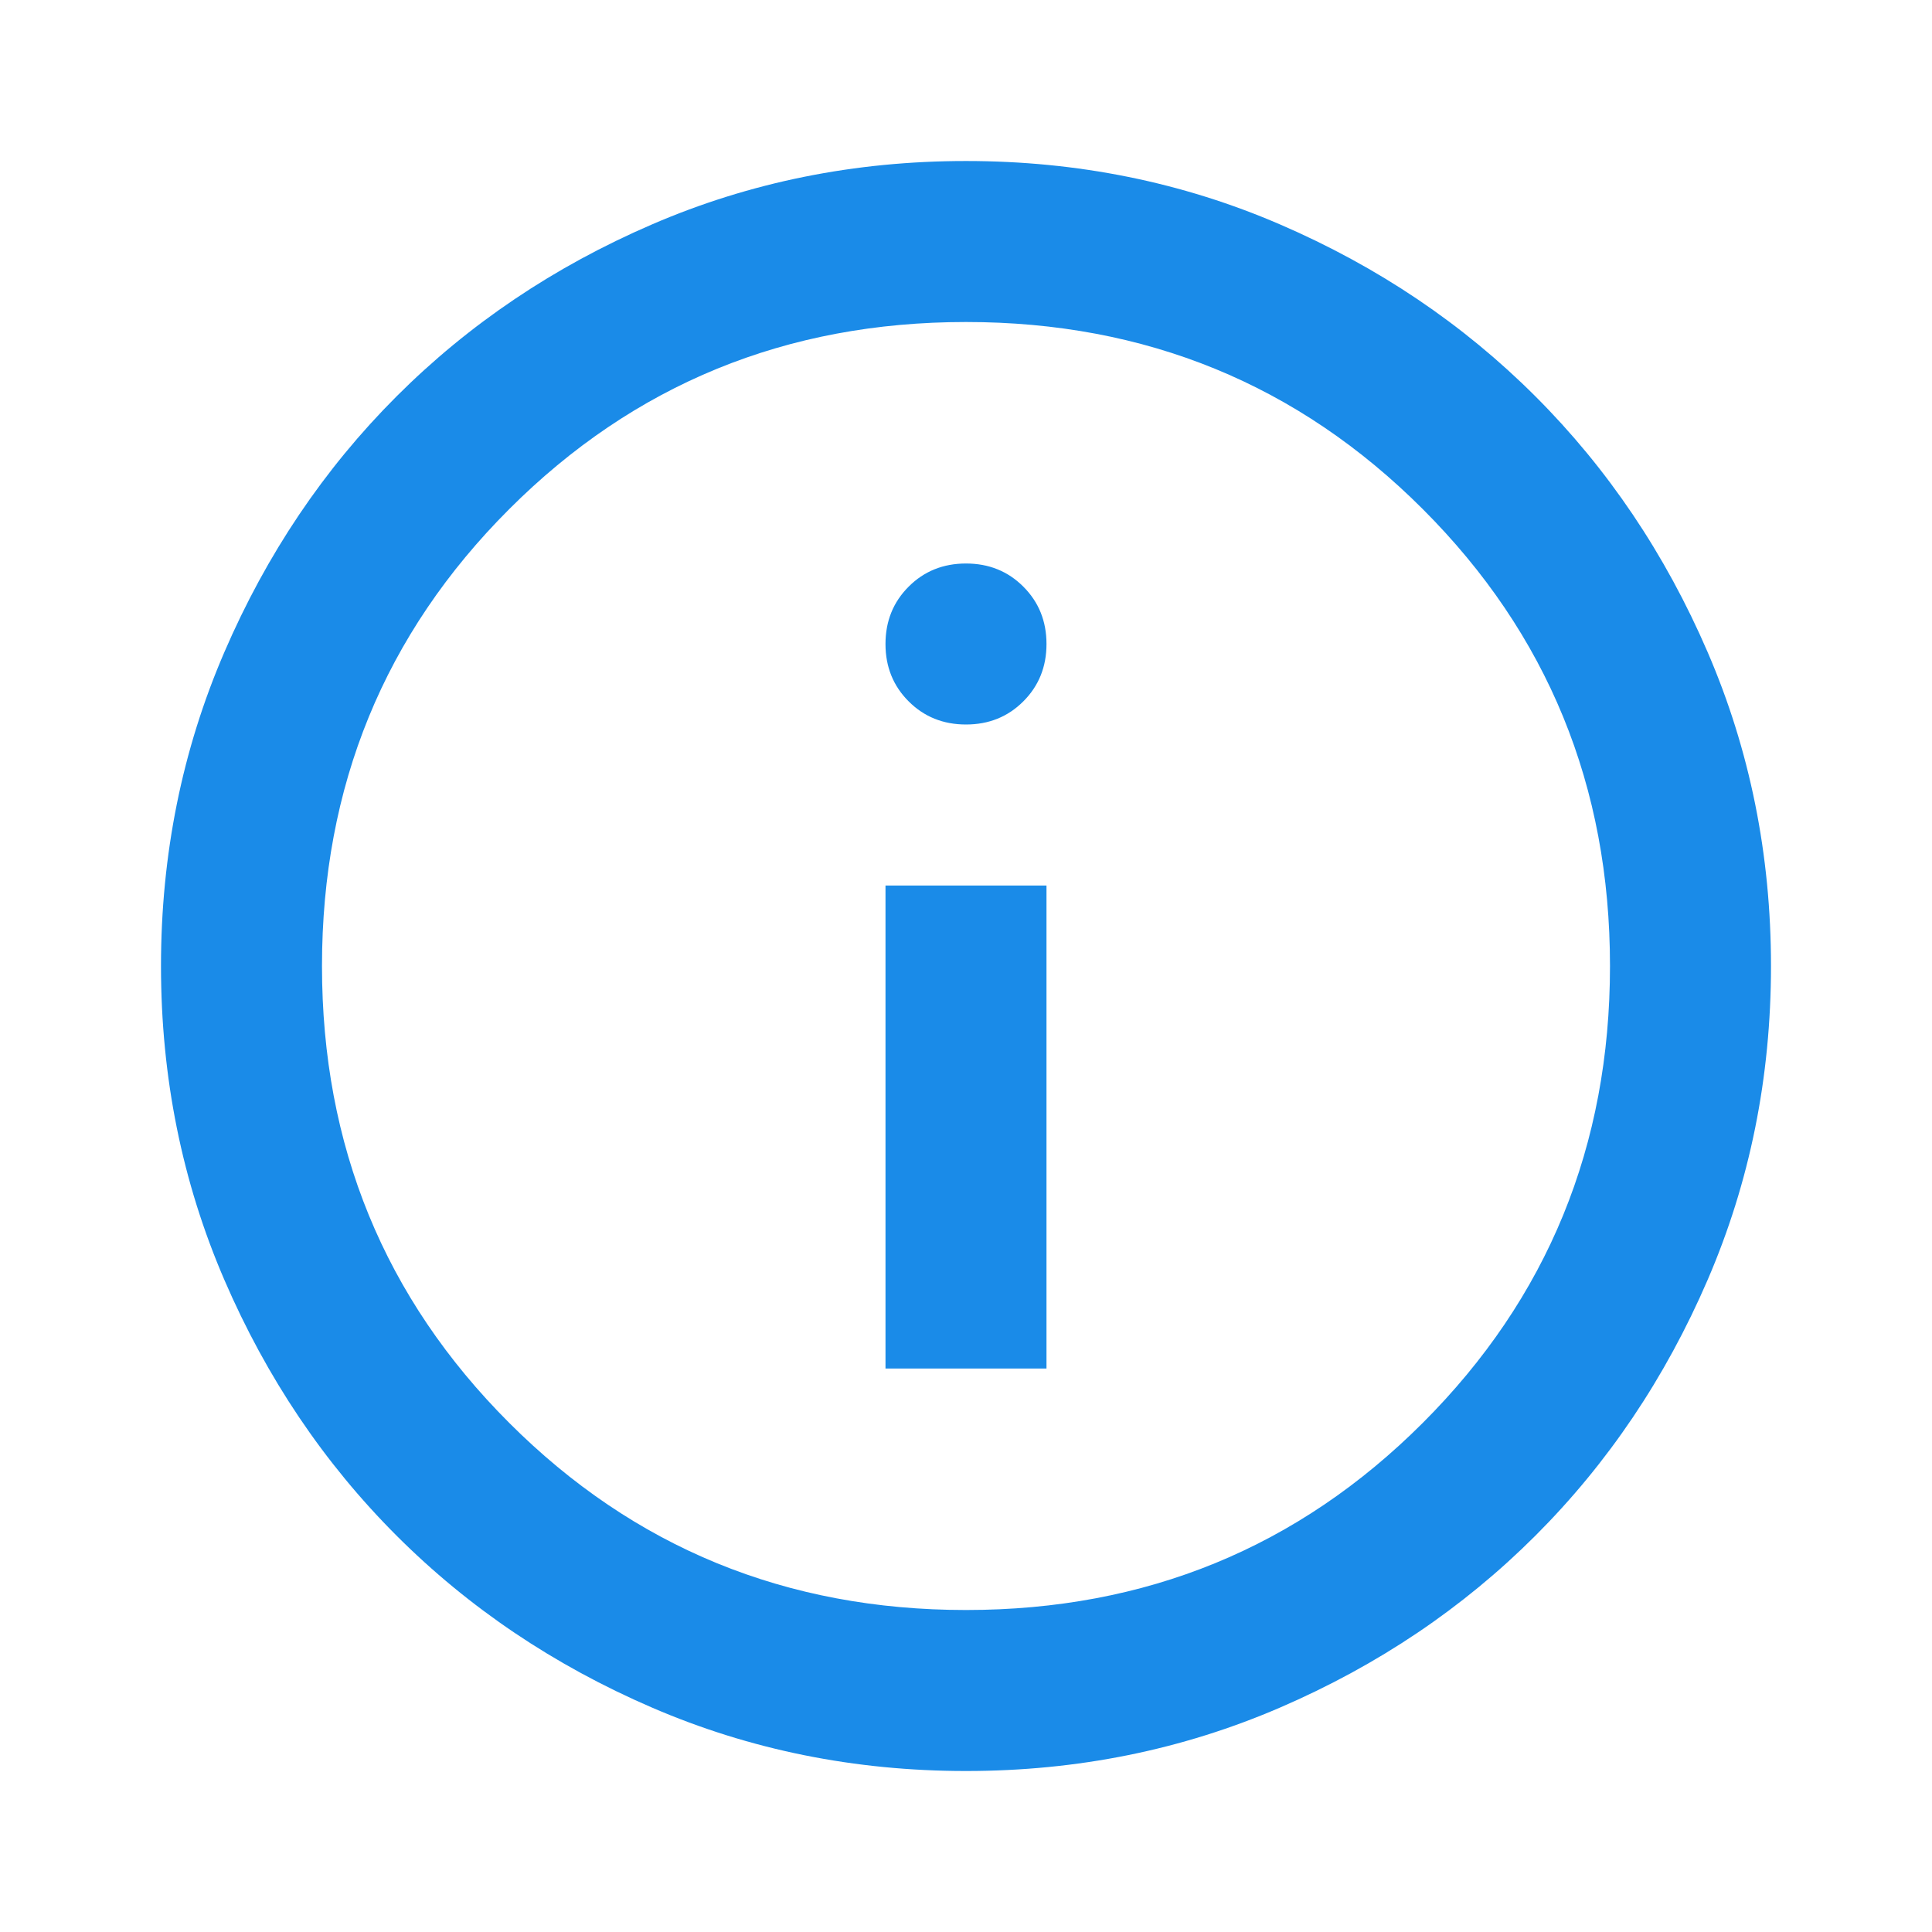
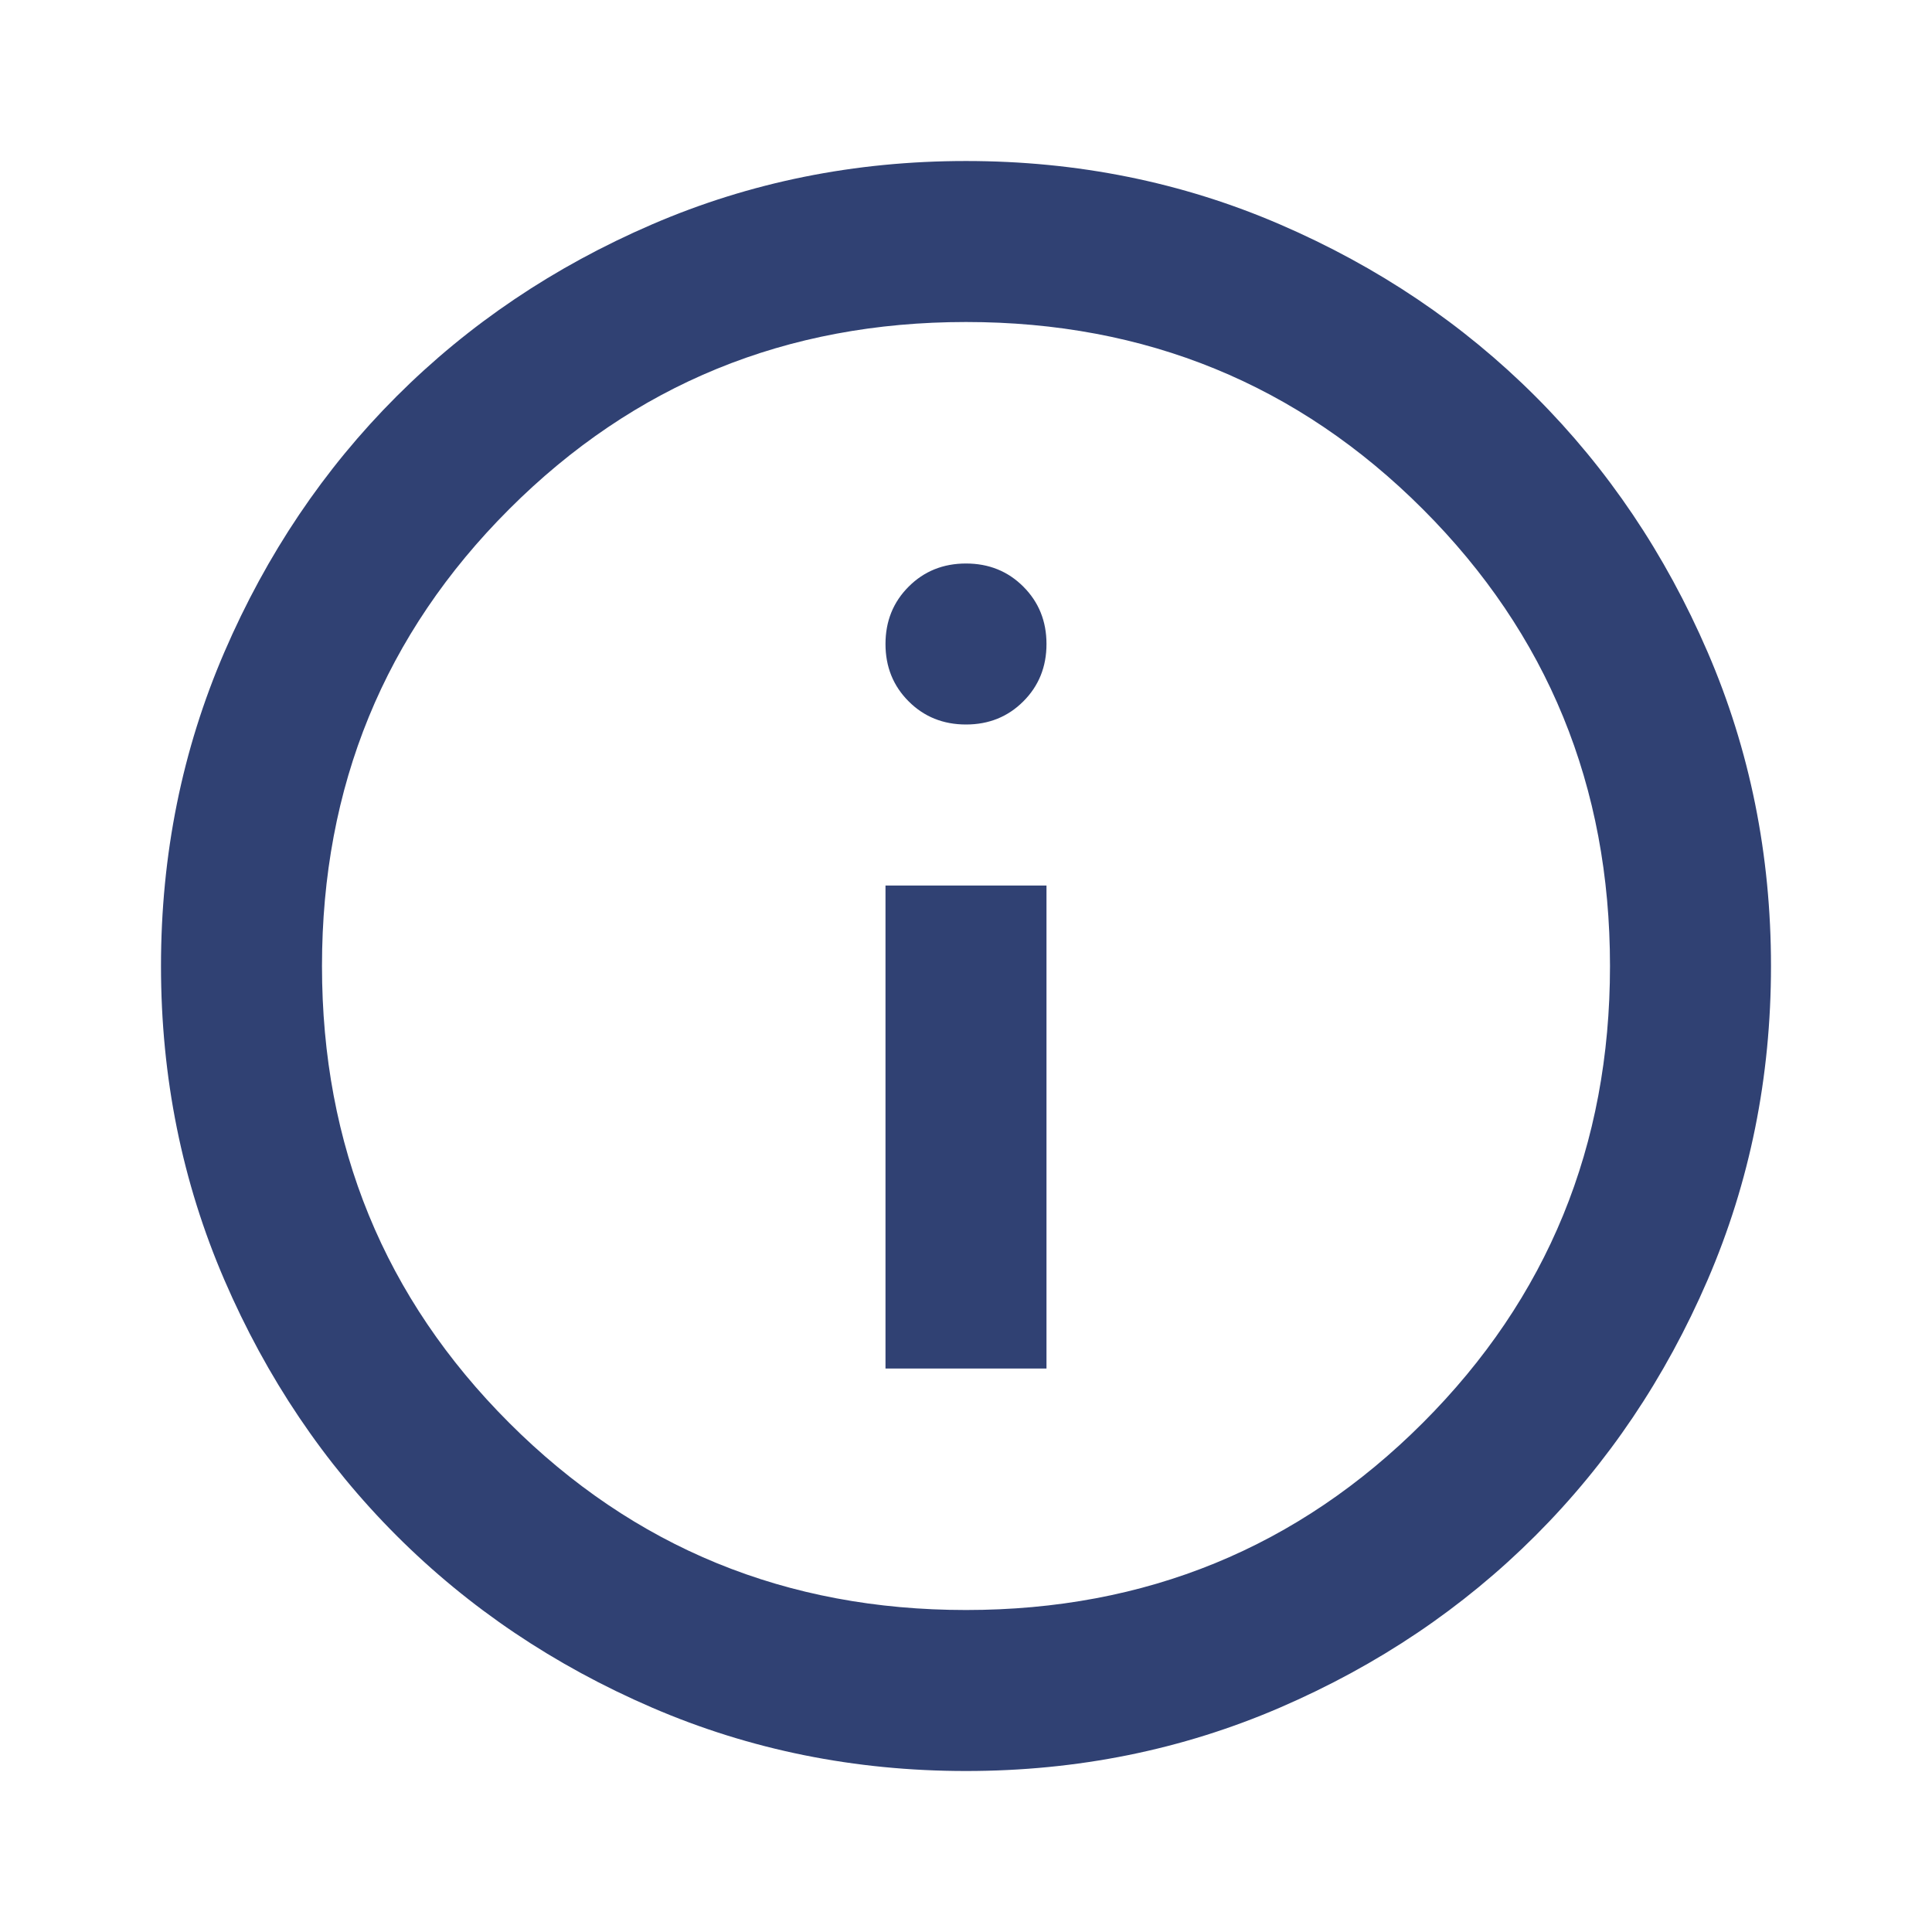
<svg xmlns="http://www.w3.org/2000/svg" width="103" height="103" viewBox="0 0 103 103" fill="none">
-   <path d="M47.208 72.959H55.791V47.209H47.208V72.959ZM51.5 38.625C52.716 38.625 53.735 38.214 54.557 37.391C55.38 36.569 55.791 35.55 55.791 34.334C55.791 33.117 55.38 32.098 54.557 31.276C53.735 30.453 52.716 30.042 51.5 30.042C50.284 30.042 49.264 30.453 48.442 31.276C47.619 32.098 47.208 33.117 47.208 34.334C47.208 35.55 47.619 36.569 48.442 37.391C49.264 38.214 50.284 38.625 51.5 38.625ZM51.5 94.417C45.563 94.417 39.984 93.29 34.762 91.037C29.541 88.784 24.999 85.726 21.136 81.864C17.274 78.001 14.216 73.459 11.963 68.238C9.71 63.016 8.583 57.437 8.583 51.5C8.583 45.563 9.71 39.984 11.963 34.763C14.216 29.541 17.274 24.999 21.136 21.137C24.999 17.274 29.541 14.216 34.762 11.963C39.984 9.71 45.563 8.584 51.5 8.584C57.437 8.584 63.016 9.71 68.237 11.963C73.459 14.216 78.001 17.274 81.863 21.137C85.726 24.999 88.784 29.541 91.037 34.763C93.29 39.984 94.416 45.563 94.416 51.5C94.416 57.437 93.29 63.016 91.037 68.238C88.784 73.459 85.726 78.001 81.863 81.864C78.001 85.726 73.459 88.784 68.237 91.037C63.016 93.29 57.437 94.417 51.5 94.417ZM51.5 85.834C61.084 85.834 69.203 82.507 75.855 75.855C82.507 69.203 85.833 61.085 85.833 51.5C85.833 41.915 82.507 33.797 75.855 27.145C69.203 20.493 61.084 17.167 51.5 17.167C41.915 17.167 33.797 20.493 27.145 27.145C20.492 33.797 17.166 41.915 17.166 51.5C17.166 61.085 20.492 69.203 27.145 75.855C33.797 82.507 41.915 85.834 51.5 85.834Z" fill="#1A8BE8" />
+   <path d="M47.208 72.959H55.791V47.209H47.208V72.959ZM51.5 38.625C52.716 38.625 53.735 38.214 54.557 37.391C55.38 36.569 55.791 35.55 55.791 34.334C55.791 33.117 55.38 32.098 54.557 31.276C53.735 30.453 52.716 30.042 51.5 30.042C50.284 30.042 49.264 30.453 48.442 31.276C47.619 32.098 47.208 33.117 47.208 34.334C47.208 35.55 47.619 36.569 48.442 37.391C49.264 38.214 50.284 38.625 51.5 38.625ZM51.5 94.417C45.563 94.417 39.984 93.29 34.762 91.037C29.541 88.784 24.999 85.726 21.136 81.864C17.274 78.001 14.216 73.459 11.963 68.238C9.71 63.016 8.583 57.437 8.583 51.5C8.583 45.563 9.71 39.984 11.963 34.763C14.216 29.541 17.274 24.999 21.136 21.137C24.999 17.274 29.541 14.216 34.762 11.963C39.984 9.71 45.563 8.584 51.5 8.584C57.437 8.584 63.016 9.71 68.237 11.963C73.459 14.216 78.001 17.274 81.863 21.137C85.726 24.999 88.784 29.541 91.037 34.763C93.29 39.984 94.416 45.563 94.416 51.5C94.416 57.437 93.29 63.016 91.037 68.238C88.784 73.459 85.726 78.001 81.863 81.864C78.001 85.726 73.459 88.784 68.237 91.037C63.016 93.29 57.437 94.417 51.5 94.417ZM51.5 85.834C61.084 85.834 69.203 82.507 75.855 75.855C82.507 69.203 85.833 61.085 85.833 51.5C85.833 41.915 82.507 33.797 75.855 27.145C69.203 20.493 61.084 17.167 51.5 17.167C41.915 17.167 33.797 20.493 27.145 27.145C20.492 33.797 17.166 41.915 17.166 51.5C17.166 61.085 20.492 69.203 27.145 75.855C33.797 82.507 41.915 85.834 51.5 85.834Z" fill="  #304173" />
</svg>
